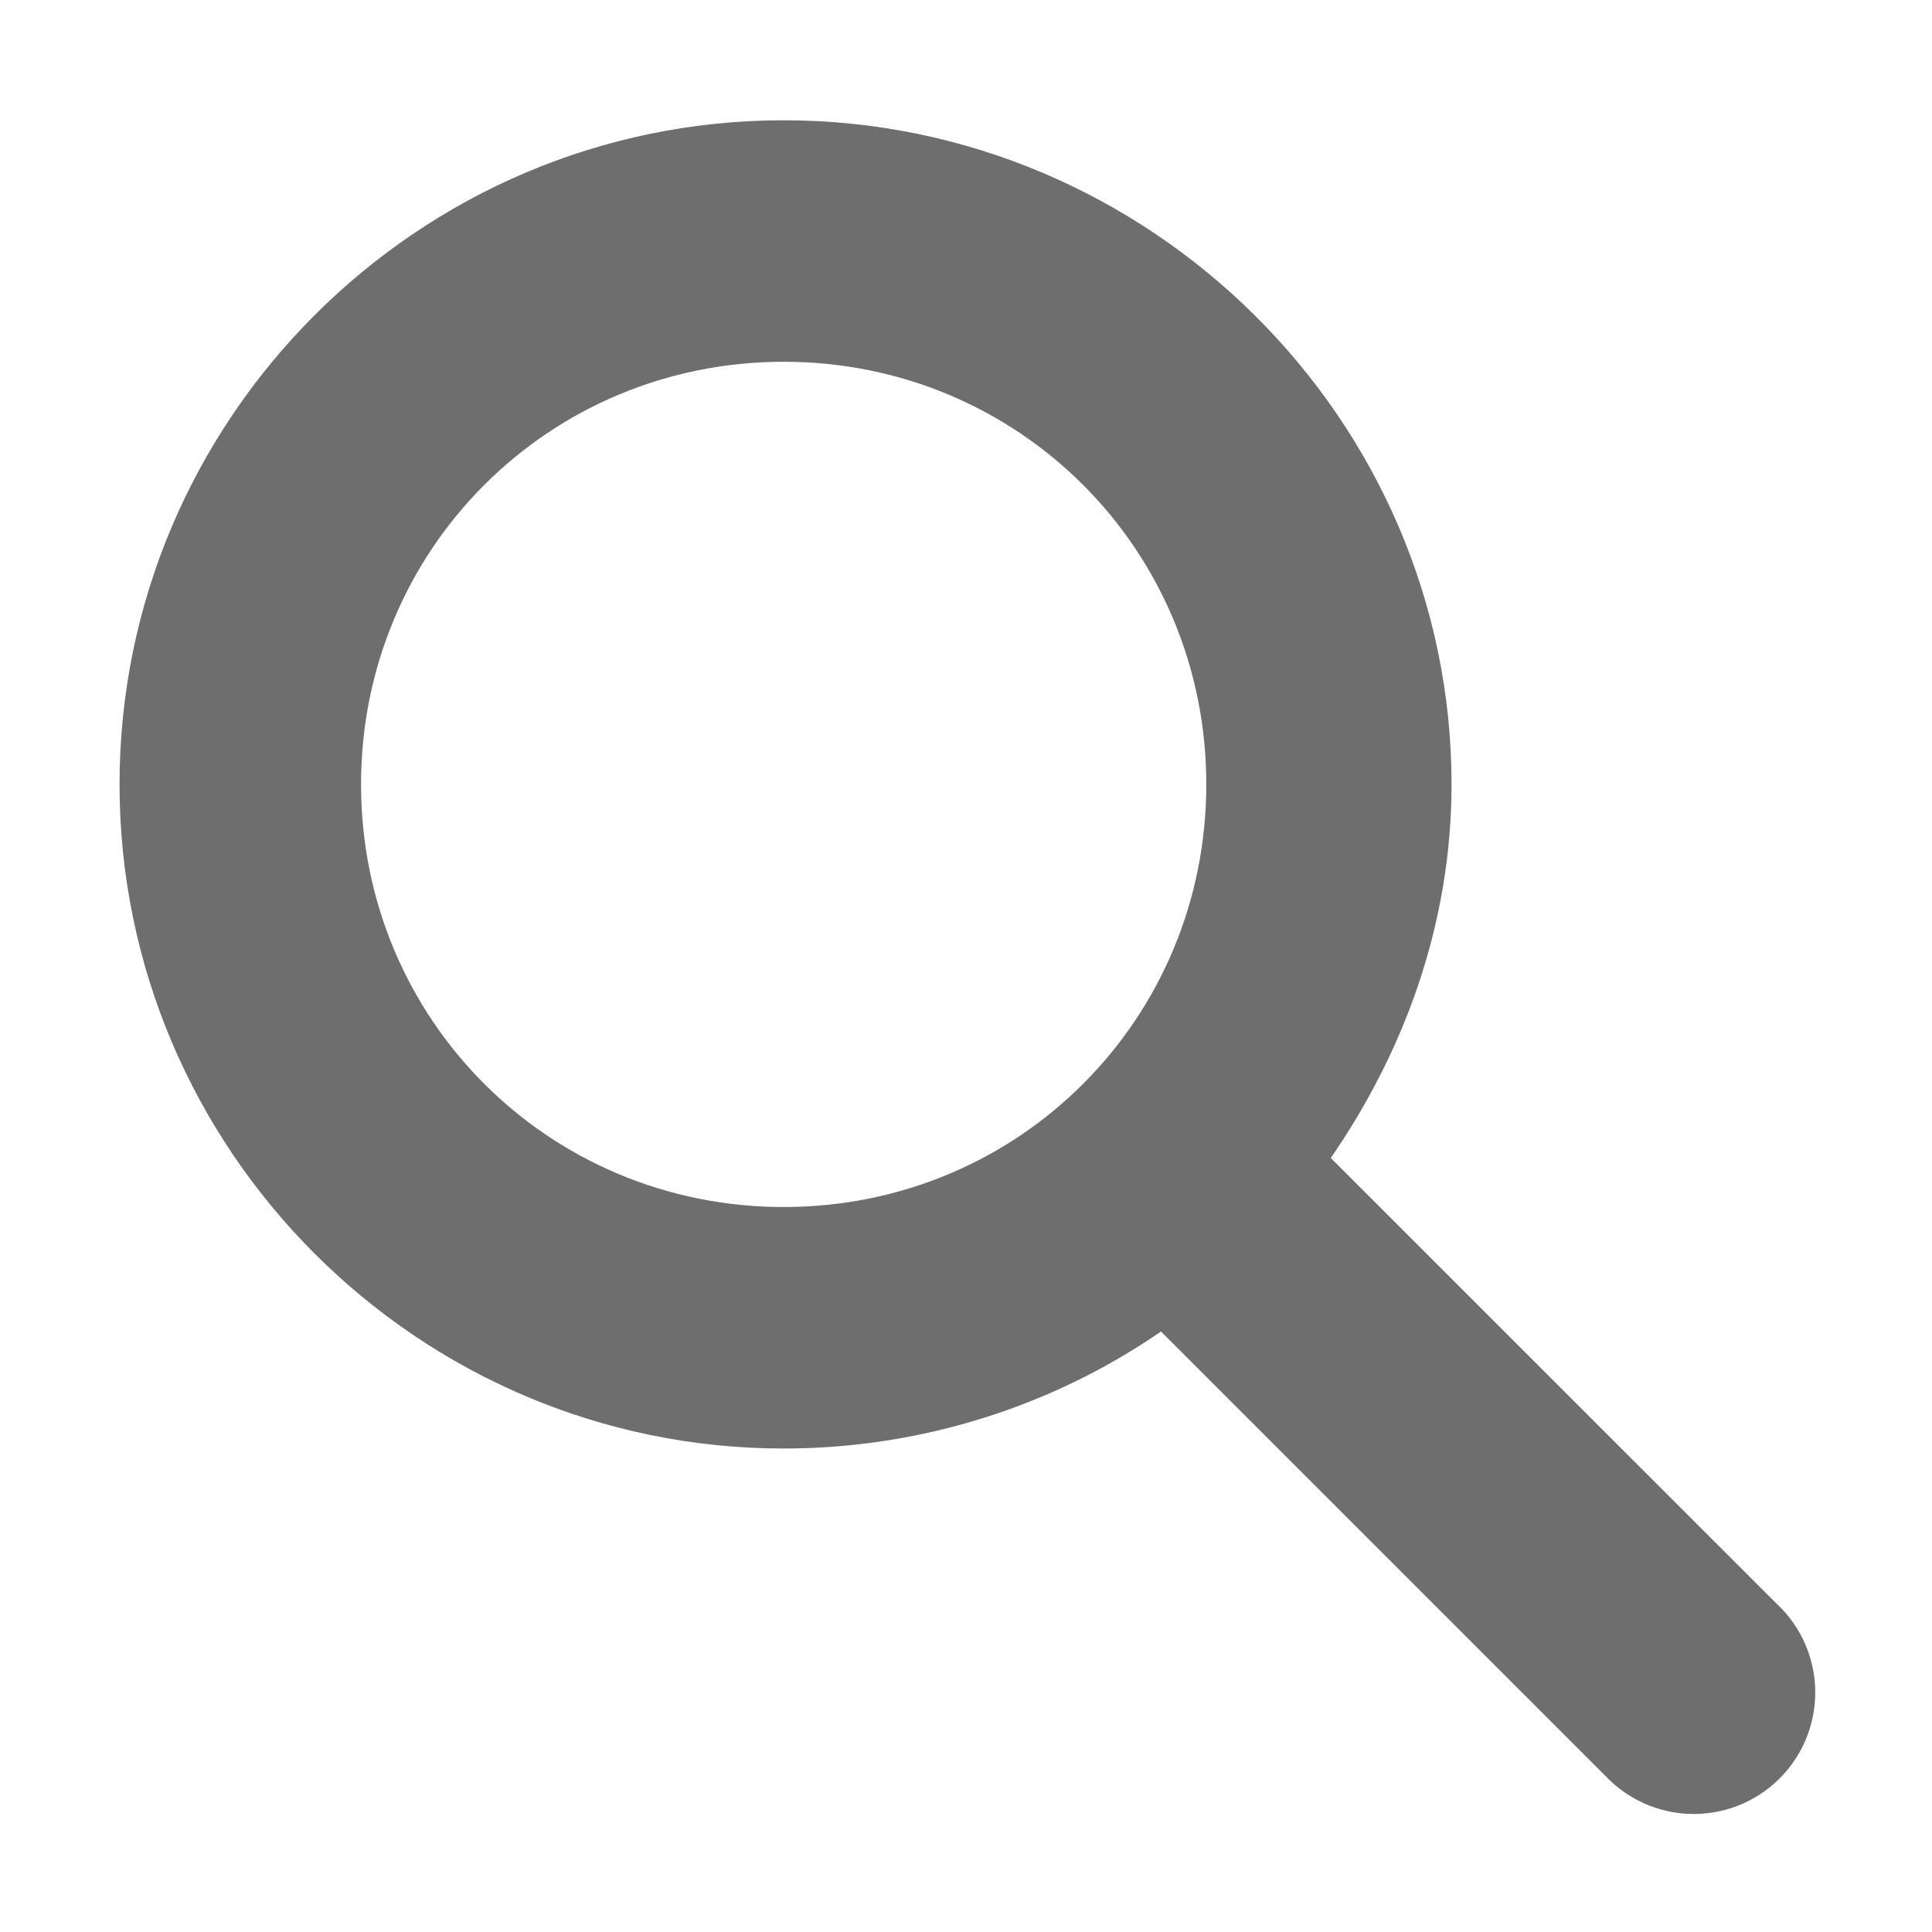
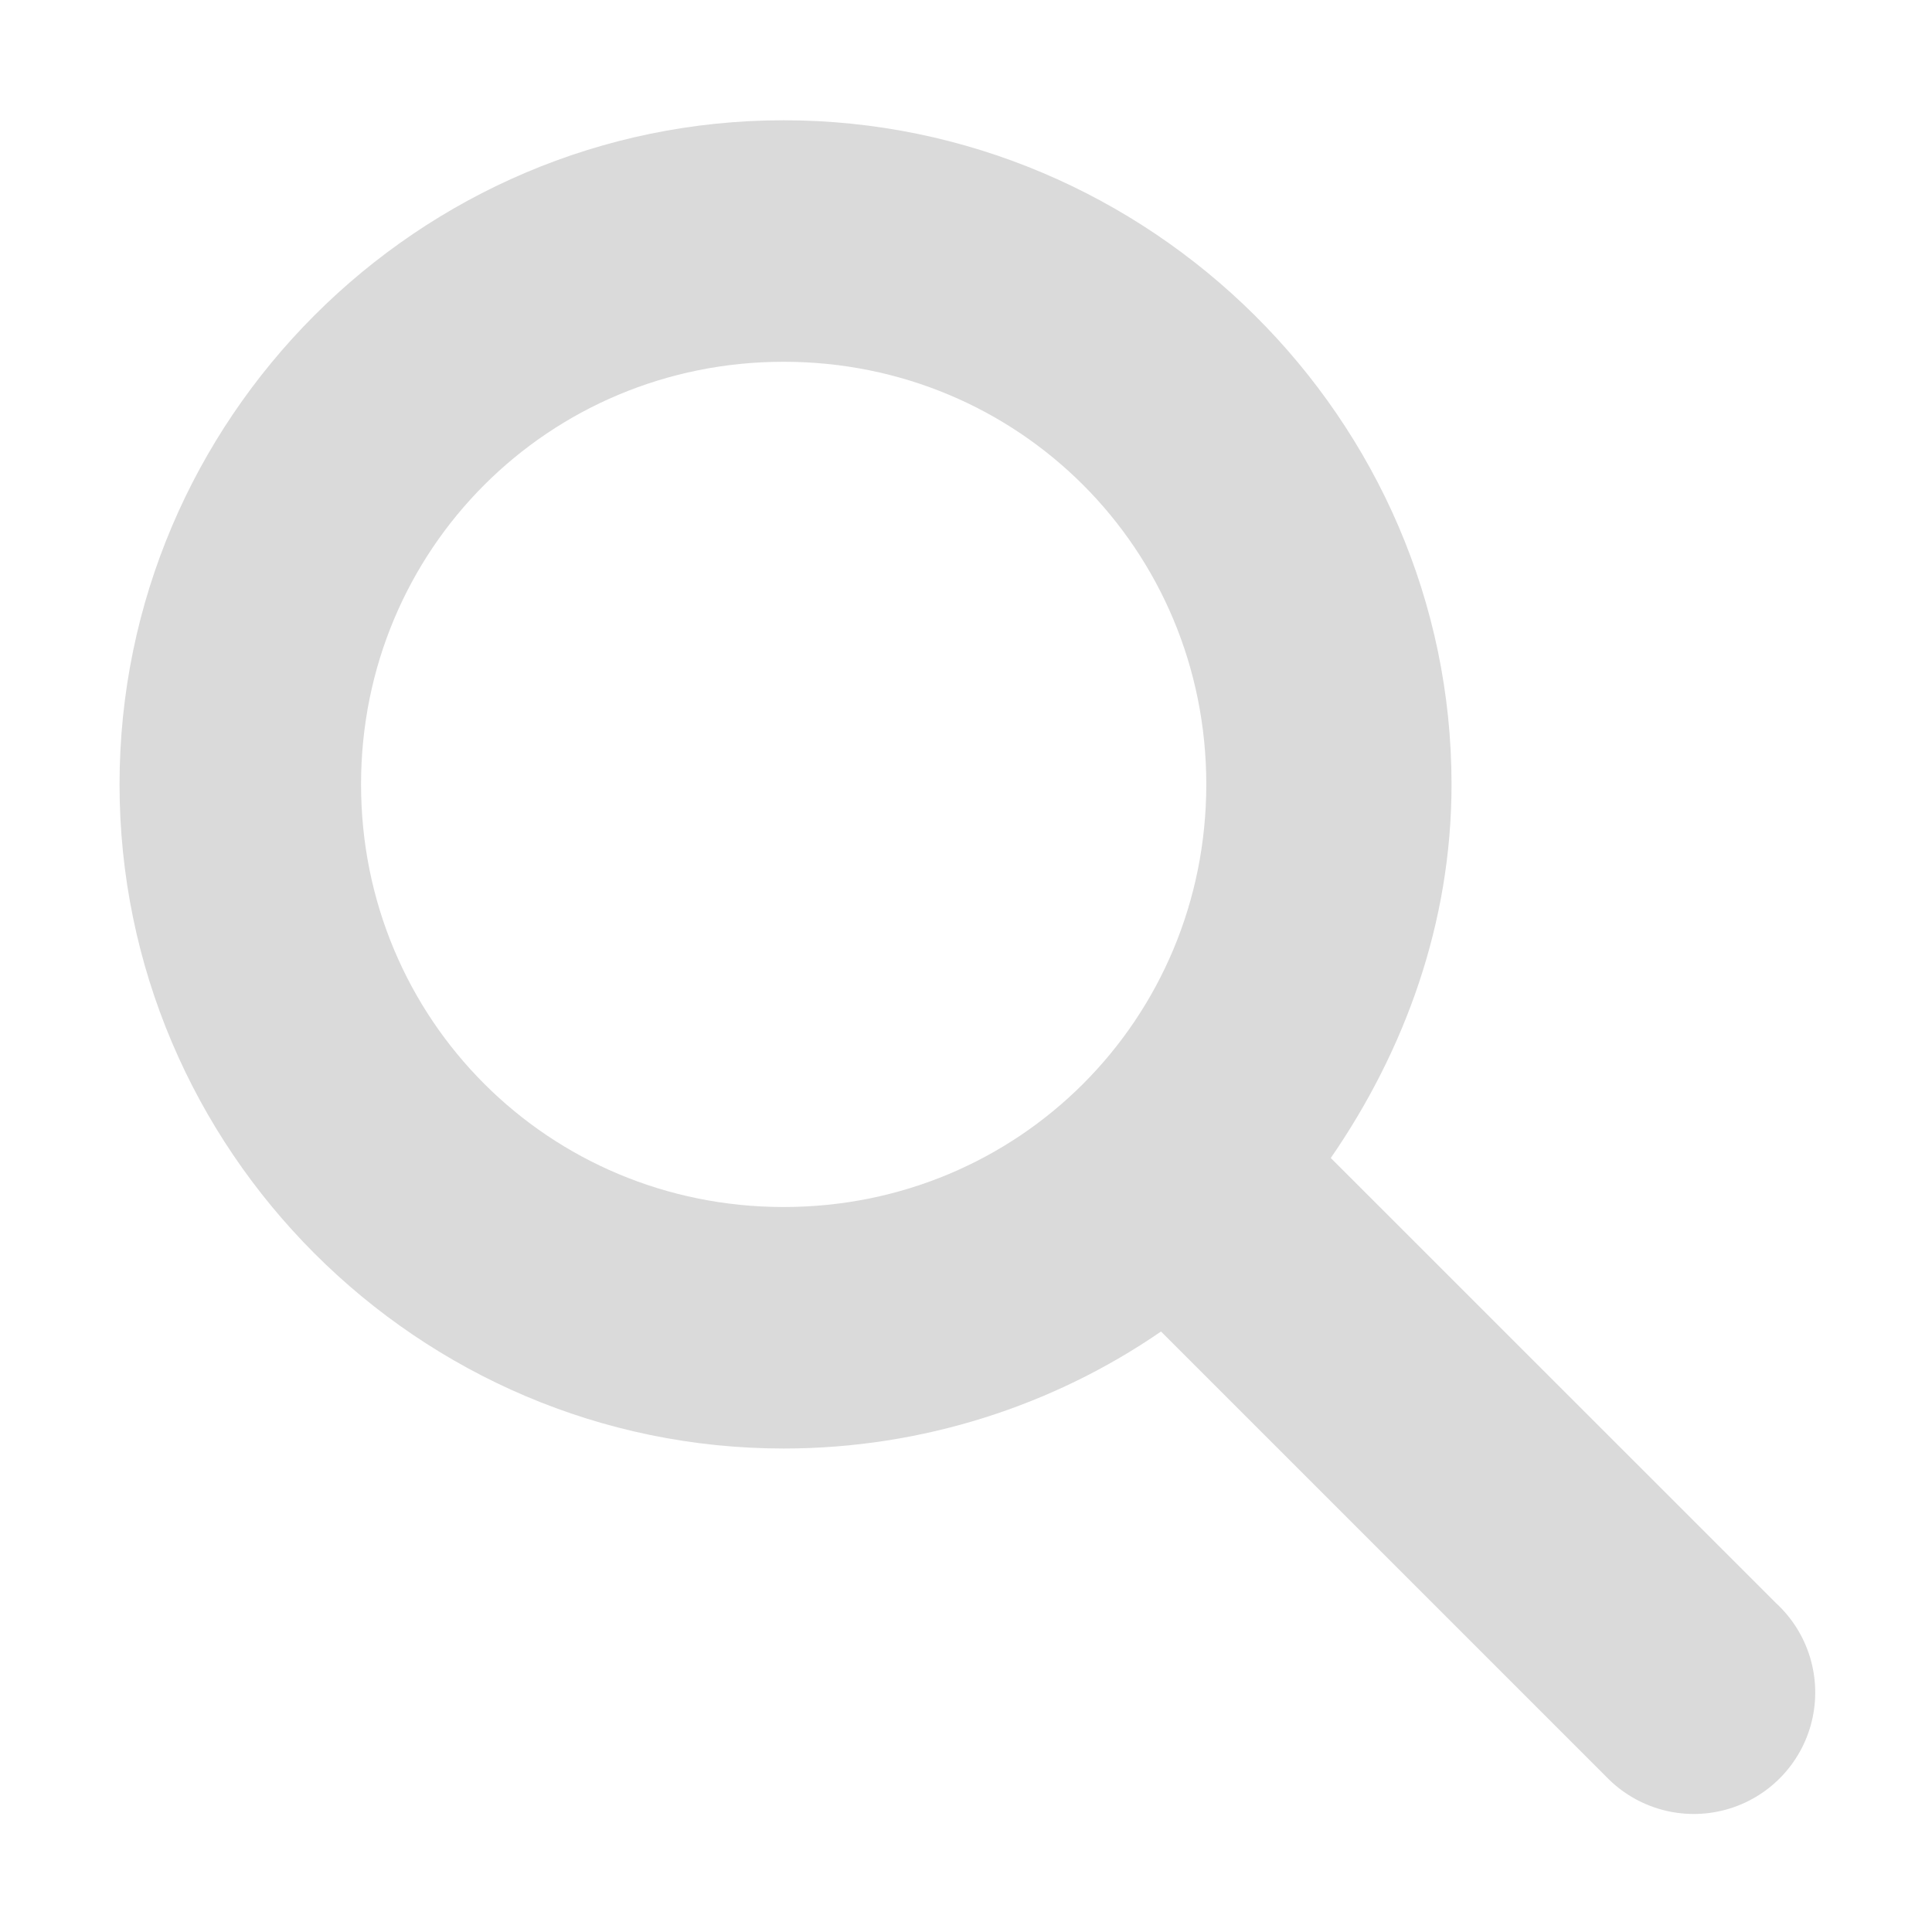
<svg xmlns="http://www.w3.org/2000/svg" width="16" height="16" viewBox="0 0 16 16">
  <defs>
    <style id="current-color-scheme" type="text/css">
-    .ColorScheme-Text { color:#6e6e6e; } .ColorScheme-Highlight { color:#5294e2; }
+    .ColorScheme-Text { color:#DADADA; } .ColorScheme-Highlight { color:#5294e2; }
  </style>
  </defs>
  <path style="fill:currentColor" class="ColorScheme-Text" d="M 6.49 0.996 C 3.461 0.996 0.99 3.471 0.99 6.496 C 0.99 9.521 3.461 11.996 6.49 11.996 C 7.642 11.996 8.728 11.638 9.615 11.027 L 13.303 14.715 A 1.006 1.006 0 1 0 14.709 13.277 L 11.021 9.59 C 11.632 8.704 12.021 7.646 12.021 6.496 C 12.021 3.471 9.519 0.996 6.49 0.996 z M 6.49 2.996 C 8.438 2.996 9.99 4.551 9.99 6.496 C 9.99 8.441 8.438 9.996 6.49 9.996 C 4.543 9.996 2.99 8.441 2.99 6.496 C 2.99 4.551 4.543 2.996 6.49 2.996 z" />
</svg>
